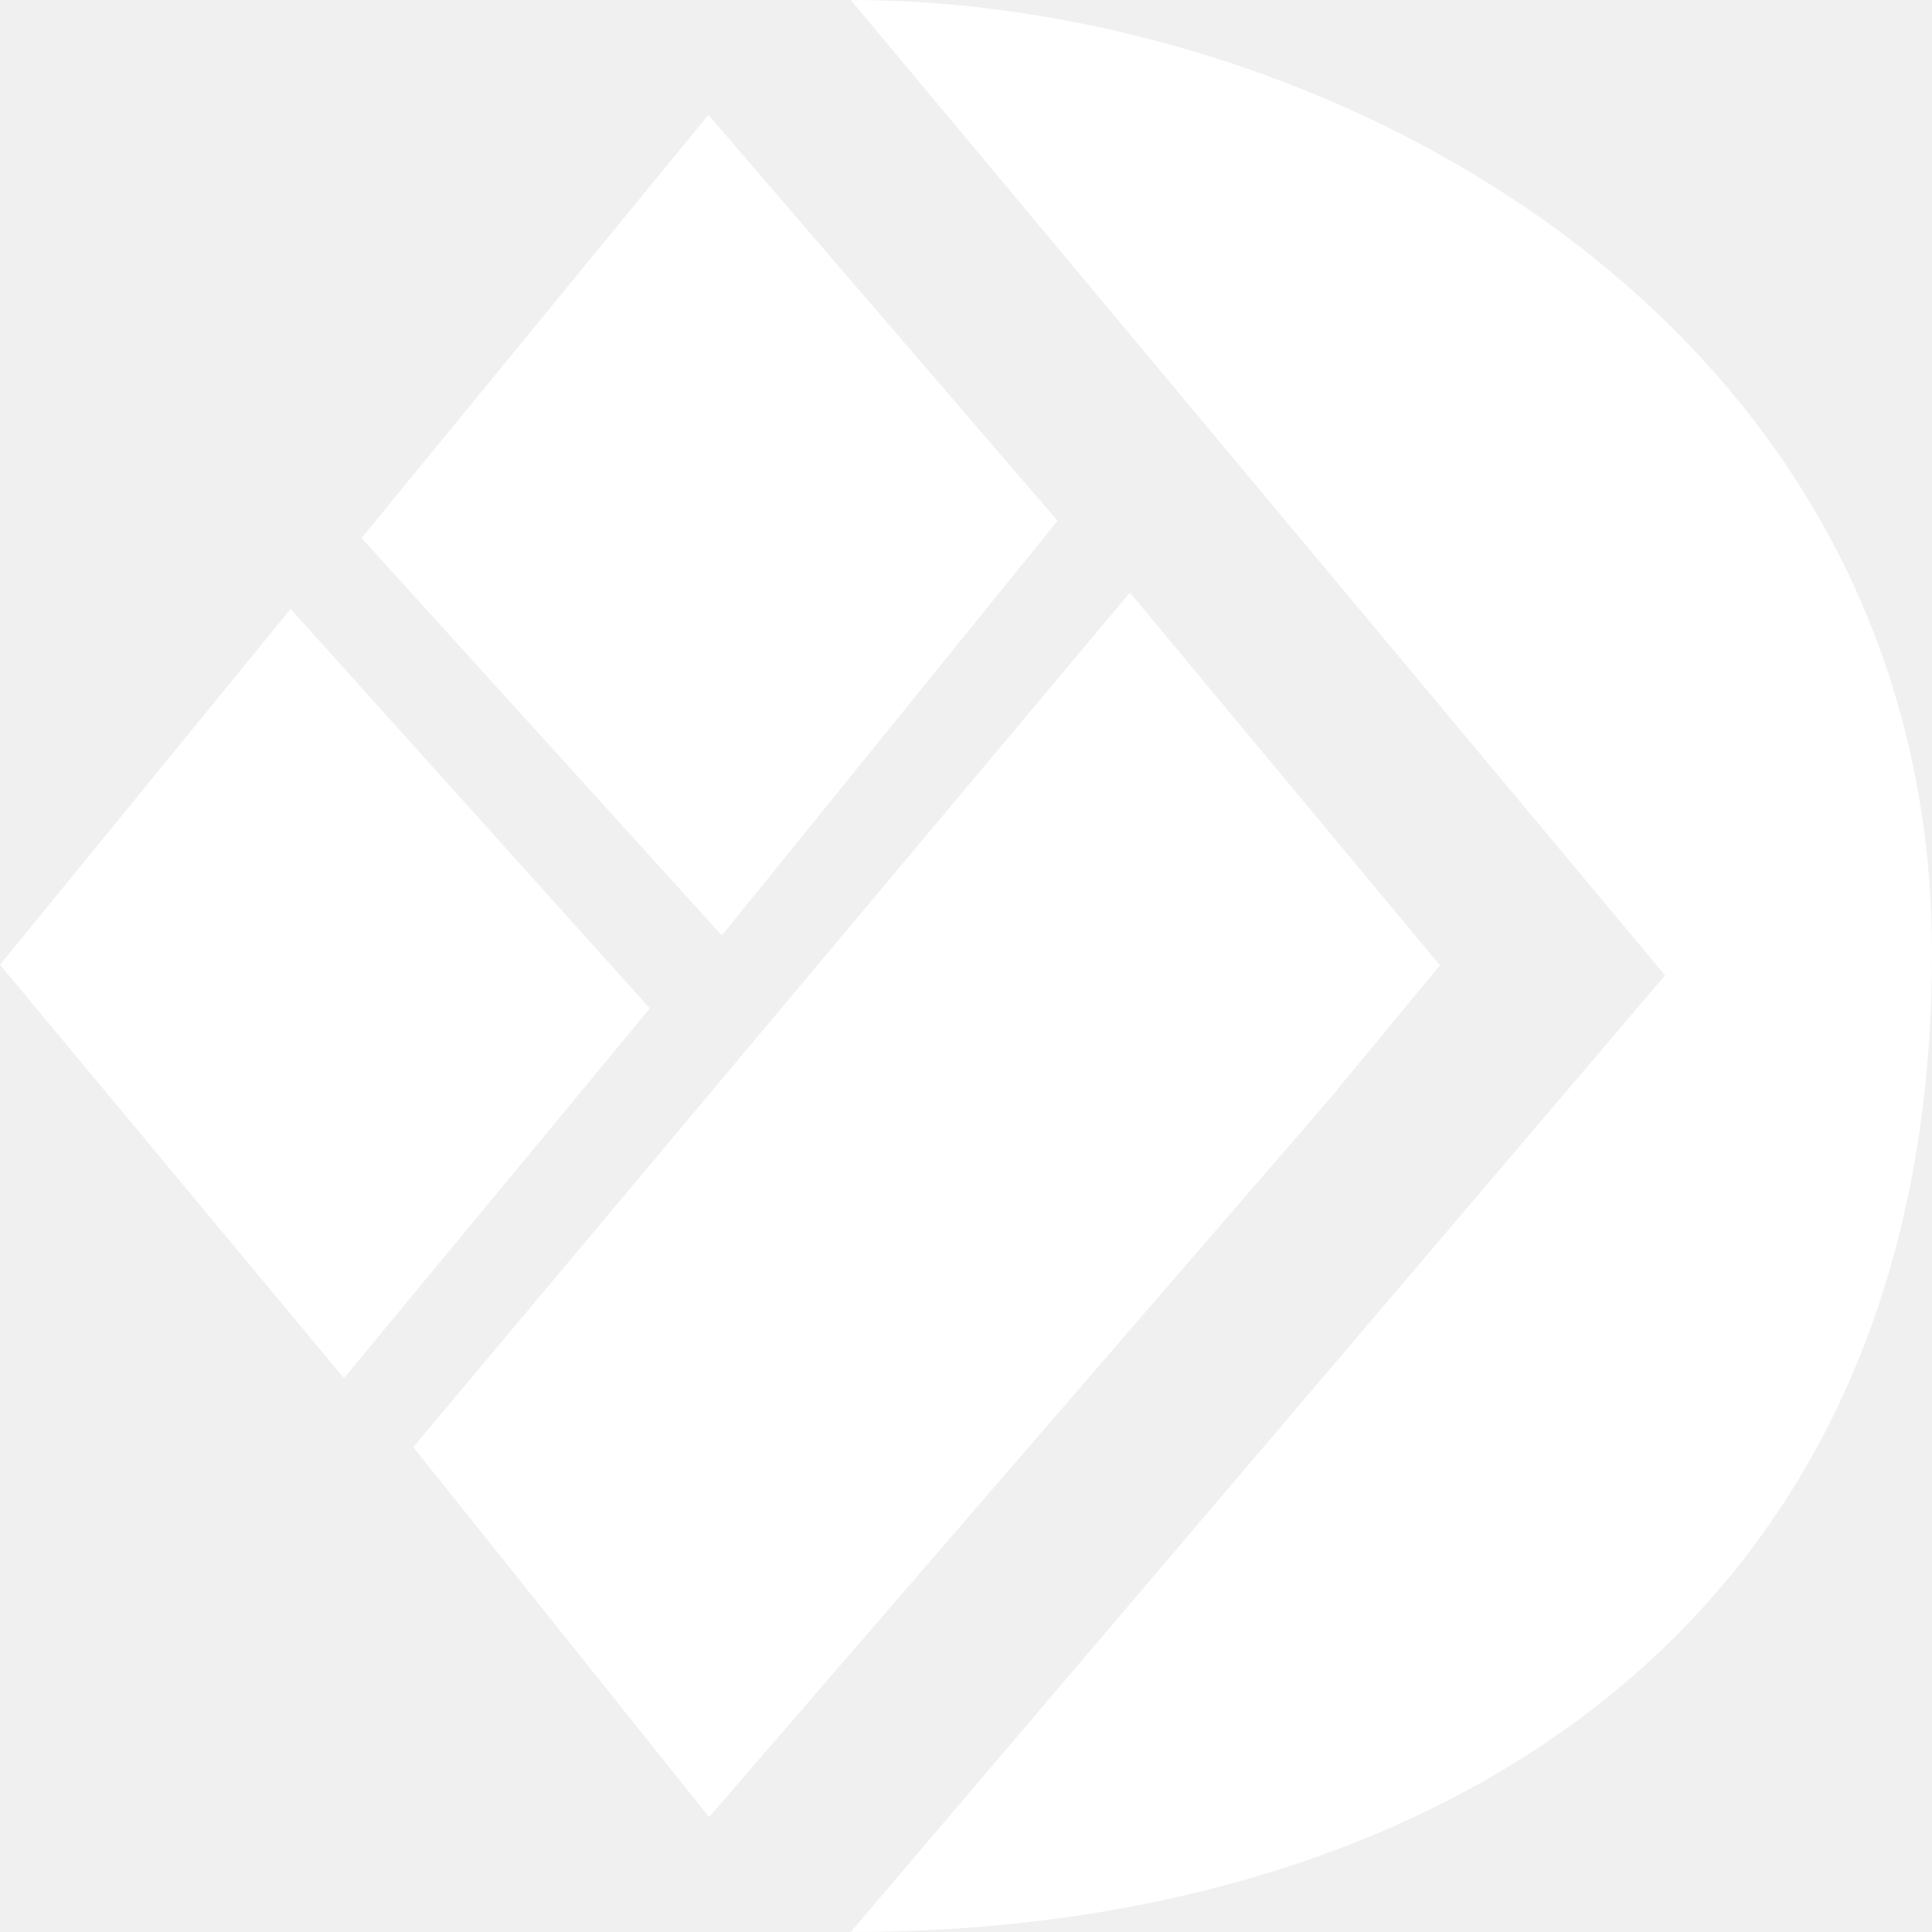
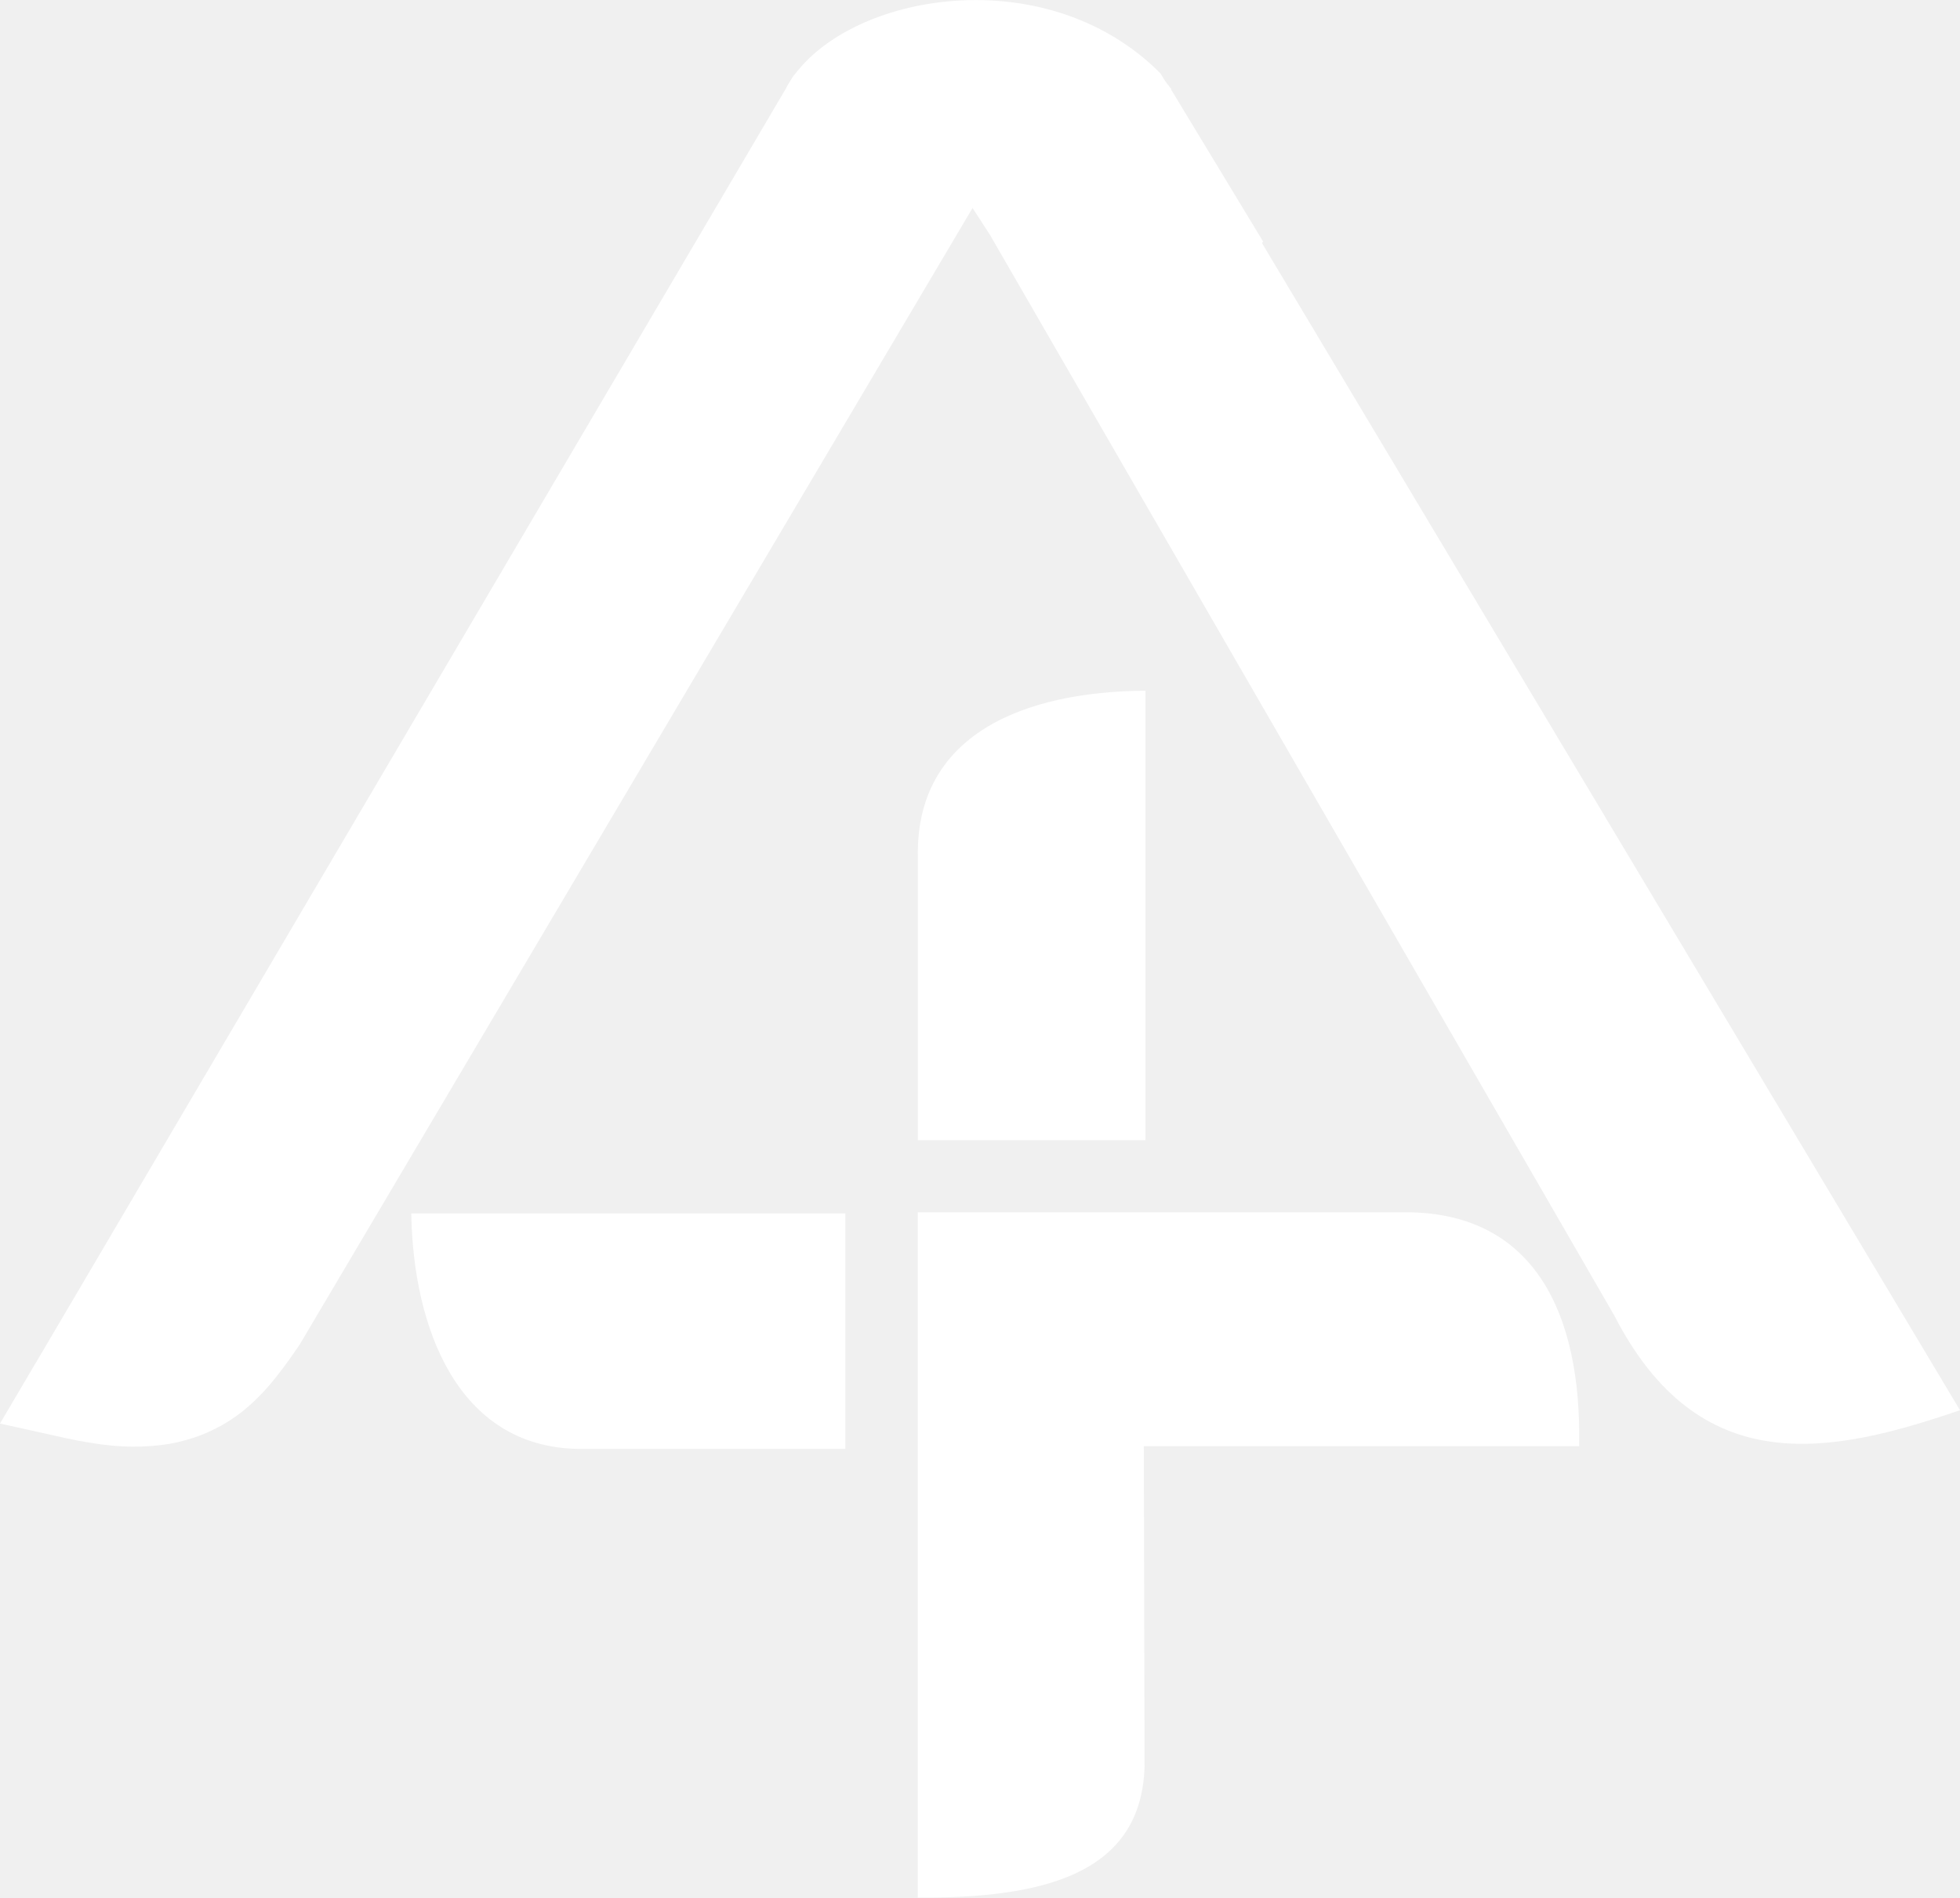
- <svg xmlns="http://www.w3.org/2000/svg" xml:space="preserve" width="11.906mm" height="11.906mm" version="1.1" style="shape-rendering:geometricPrecision; text-rendering:geometricPrecision; image-rendering:optimizeQuality; fill-rule:evenodd; clip-rule:evenodd" viewBox="0 0 107.62 107.62">
+ <svg xmlns="http://www.w3.org/2000/svg" xml:space="preserve" width="12.209mm" height="11.821mm" version="1.1" style="shape-rendering:geometricPrecision; text-rendering:geometricPrecision; image-rendering:optimizeQuality; fill-rule:evenodd; clip-rule:evenodd" viewBox="0 0 132.2 128">
  <defs>
    <style type="text/css">
   
-     .fil0 {fill:white}
+     .fil0 {fill:#FFFFFF}
+     .fil2 {fill:#FFFFFF}
+     .fil1 {fill:#FFFFFF;fill-rule:nonzero}
   
  </style>
  </defs>
  <g id="Layer_x0020_1">
-     <g id="_2164517187632">
+     <g id="_2158395726832">
      <g>
-         <polygon class="fil0" points="58.91,29.01 40.21,52.11 20.14,29.97 39.46,6.4 " />
-         <polygon class="fil0" points="23.02,80.61 62.94,33.01 80.21,53.77 74.09,61.18 39.5,101.22 " />
-         <polygon class="fil0" points="16.19,33.92 36.2,56.17 19.16,76.77 -0,53.74 " />
+         <path class="fil0" d="M77.36 8.16c-4.12,-5.72 -18.31,-5.79 -22.23,-0.86l-50.93 86.53 0.76 0.17c8.03,1.78 10.86,-1.33 13.52,-5.3l47.33 -79.95 -3.42 -2.01 0.03 -0.03 0 -0 0.02 -0.02 0.02 -0.02 0 -0 0.02 -0.02 0.02 -0.02 0 0 0.02 -0.02 0.02 -0.02 0 -0 0.02 -0.02 0.03 -0.02 0 -0 0.02 -0.02 0.02 -0.02 0.01 -0 0.02 -0.02 0.03 -0.02 0.01 -0.01 0.02 -0.02 0.02 -0.02 0.01 -0 0.02 -0.02 0.03 -0.02 0.01 -0 0.02 -0.02 0.03 -0.02 0.01 -0 0.02 -0.01 0.03 -0.02 0.01 -0 0.02 -0.01 0.03 -0.02 0.01 -0.01 0.02 -0.01 0.03 -0.02 0.01 -0 0.02 -0.01 0.03 -0.02 0.01 -0 0.02 -0.01 0.03 -0.02 0.01 -0.01 0.02 -0.01 0.03 -0.01 0.01 -0.01 0.02 -0.01 0.03 -0.01 0.02 -0.01 0.02 -0.01 0.03 -0.01 0.01 -0.01 0.02 -0.01 0.03 -0.01 0.02 -0.01 0.01 -0.01 0.03 -0.01 0.02 -0.01 0.01 -0 0.03 -0.01 0.02 -0 0.01 -0 0.03 -0.01 0.02 -0 0.01 -0 0.03 -0.01 0.02 -0 0.01 -0 0.03 -0.01 0.02 -0 0.01 -0 0.03 -0.01 0.02 -0 0.01 -0 0.05 -0.01 0.01 -0 0.03 -0 0.02 -0 0.01 -0 0.03 -0 0.02 -0 0.01 0 0 0c0.56,0.05 1.74,1.18 2.19,1.67l10.87 13.82 5.03 -5.59 -4.66 -7.7z" />
+         <path id="1" class="fil1" d="M56.91 9.22l-3.56 -3.83 0.23 -0.34 0.58 -0.65 0.62 -0.57 0.66 -0.5 0.69 -0.45 0.72 -0.4 0.75 -0.35 0.78 -0.31 0.8 -0.27 0.83 -0.23 0.85 -0.2 0.87 -0.16 0.88 -0.13 0.89 -0.09 0.9 -0.06 0.91 -0.03 0.91 0.01 0.92 0.04 0.91 0.07 0.91 0.11 0.9 0.14 0.89 0.18 0.87 0.21 0.86 0.25 0.84 0.29 0.82 0.33 0.79 0.37 0.77 0.42 0.73 0.46 0.7 0.52 0.67 0.58 0.63 0.65 0.58 0.73 -3.26 4.3 -0.25 -0.31 -0.31 -0.32 -0.38 -0.33 -0.44 -0.32 -0.49 -0.31 -0.54 -0.3 -0.59 -0.28 -0.63 -0.26 -0.67 -0.23 -0.7 -0.2 -0.73 -0.18 -0.75 -0.15 -0.77 -0.12 -0.78 -0.09 -0.79 -0.06 -0.79 -0.03 -0.79 -0.01 -0.79 0.02 -0.78 0.05 -0.76 0.08 -0.75 0.11 -0.72 0.14 -0.7 0.16 -0.66 0.19 -0.63 0.21 -0.58 0.23 -0.53 0.25 -0.48 0.26 -0.42 0.27 -0.36 0.27 -0.29 0.26 -0.22 0.24 0.23 -0.34zm-3.56 -3.83l0.11 -0.18 0.12 -0.16 -0.23 0.34zm-50.93 86.53l50.93 -86.53 3.56 3.83 -50.93 86.53 -2.15 1.12 -1.41 -4.95zm1.41 4.95l-3.83 -0.85 2.42 -4.11 1.41 4.95zm0.76 0.17l-0.76 -0.17 0.73 -6.07 0.76 0.17 -0.73 6.07zm12.11 -10.26l3.55 3.85 -0.09 0.14 -0.27 0.39 -0.27 0.39 -0.28 0.39 -0.29 0.39 -0.3 0.39 -0.31 0.39 -0.32 0.38 -0.33 0.37 -0.35 0.36 -0.37 0.36 -0.38 0.34 -0.4 0.33 -0.42 0.31 -0.43 0.29 -0.45 0.27 -0.47 0.25 -0.48 0.23 -0.5 0.21 -0.52 0.18 -0.53 0.16 -0.55 0.14 -0.57 0.11 -0.59 0.08 -0.61 0.06 -0.62 0.03 -0.64 0.01 -0.67 -0.02 -0.69 -0.05 -0.71 -0.08 -0.73 -0.11 -0.76 -0.13 -0.79 -0.16 0.73 -6.07 0.69 0.14 0.66 0.12 0.62 0.09 0.59 0.07 0.56 0.04 0.53 0.02 0.5 -0 0.48 -0.02 0.45 -0.04 0.42 -0.06 0.4 -0.08 0.38 -0.09 0.36 -0.11 0.34 -0.12 0.32 -0.13 0.3 -0.15 0.29 -0.16 0.28 -0.17 0.27 -0.18 0.25 -0.19 0.25 -0.2 0.24 -0.22 0.23 -0.23 0.23 -0.24 0.23 -0.26 0.23 -0.27 0.23 -0.28 0.23 -0.29 0.23 -0.31 0.23 -0.32 0.23 -0.33 0.23 -0.35 -0.09 0.14zm3.55 3.85l-0.04 0.07 -0.05 0.08 0.09 -0.14zm47.33 -79.95l-47.33 79.95 -3.55 -3.85 47.33 -79.95 2.68 -0.9 0.87 4.75zm-0.87 -4.75l2.73 1.6 -1.86 3.14 -0.87 -4.75zm-3.42 -2.01l3.42 2.01 -1.81 5.65 -3.42 -2.01 -0.45 -5.3 2.26 -0.35zm-1.81 5.65l-3.62 -2.12 3.17 -3.17 0.45 5.3zm2.28 -0.37l-0.03 0.03 -2.71 -4.95 0.03 -0.03 3.63 2.47 -0.92 2.47zm0.92 -2.47l0 1.55 -0.92 0.92 0.92 -2.47zm0 -0l0 0 -4.55 0 0 -0 0.88 -2.43 3.67 2.43zm-4.55 0l0 -1.51 0.88 -0.92 -0.88 2.43zm3.69 2.41l-0.02 0.02 -2.79 -4.87 0.02 -0.02 0.08 -0.08 2.71 4.95zm-2.79 -4.87l0.04 -0.04 0.04 -0.04 -0.08 0.08zm2.73 4.92l-0.02 0.02 -2.63 -5.02 0.02 -0.02 3.59 2.51 -0.96 2.51zm0.96 -2.51l0 1.59 -0.96 0.92 0.96 -2.51zm0 -0l0 0 -4.55 0 0 -0 0.97 -2.52 3.59 2.52zm-4.55 0l0 -1.6 0.97 -0.92 -0.97 2.52zm3.61 2.49l-0.02 0.02 -2.62 -5.03 0.02 -0.02 2.62 5.03 -0 0zm0 -0l-0 0 0.22 -0.21 -0.21 0.2zm0.02 -0.02l-0.02 0.02 -2.63 -5.02 0.02 -0.02 1.31 -0.57 1.31 5.59zm-2.63 -5.02l0.59 -0.57 0.72 0 -1.31 0.57zm1.32 5.59l-0 0 0 -6.15 0 0 1.31 5.59 -1.31 0.56zm1.31 -0.56l-0.59 0.56 -0.72 0 1.31 -0.56zm0.02 -0.02l-0.02 0.02 -2.62 -5.03 0.02 -0.02 2.63 5.03 -0 0zm0 -0l-0 0 -0.05 0.05 0.05 -0.05zm0.02 -0.02l-0.02 0.02 -2.63 -5.02 0.02 -0.02 3.39 3.78 -0.76 1.25zm0.76 -1.25l-0.25 0.76 -0.51 0.48 0.76 -1.25zm0 -0l-0 0 -4.15 -2.53 0 -0 0.91 -1.38 3.24 3.9zm-4.15 -2.53l0.29 -0.88 0.61 -0.5 -0.91 1.38zm3.27 3.89l-0.02 0.02 -2.34 -5.28 0.02 -0.02 2.36 5.26 -0.02 0.02zm0.02 -0.02l-0.02 0.02 0.01 -0.01 0.02 -0.01zm0.03 -0.02l-0.03 0.02 -2.39 -5.24 0.03 -0.02 0.4 -0.27 1.98 5.51zm-2.39 -5.24l0.19 -0.16 0.21 -0.11 -0.4 0.27zm1.99 5.5l-0 0 -1.58 -5.77 0 -0 2.1 5.41 -0.52 0.37zm0.52 -0.37l-0.24 0.23 -0.27 0.14 0.52 -0.37zm0.02 -0.02l-0.02 0.02 -2.61 -5.04 0.02 -0.02 2.62 5.03 -0.01 0.01zm0.01 -0.01l-0.01 0.01 0.11 -0.1 -0.1 0.1zm0.02 -0.02l-0.02 0.02 -2.62 -5.03 0.02 -0.02 0.67 -0.44 1.96 5.47zm-2.62 -5.03l0.31 -0.29 0.36 -0.14 -0.67 0.44zm1.96 5.46l-0.01 0 -1.29 -5.9 0.01 -0 1.71 5.67 -0.42 0.23zm0.42 -0.23l-0.2 0.14 -0.22 0.09 0.42 -0.23zm0.02 -0.02l-0.02 0.02 -2.13 -5.44 0.02 -0.02 2.21 5.38 -0.09 0.07zm0.09 -0.07l-0.05 0.04 -0.03 0.02 0.09 -0.07zm0.03 -0.02l-0.03 0.02 -2.3 -5.31 0.03 -0.02 2.5 5.13 -0.2 0.18zm0.2 -0.18l-0.09 0.09 -0.11 0.09 0.2 -0.18zm0.01 -0.01l-0.01 0.01 -2.71 -4.95 0.01 -0.01 0.21 -0.18 2.5 5.13zm-2.71 -4.95l0.1 -0.1 0.11 -0.09 -0.21 0.18zm2.52 5.12l-0.02 0.02 -2.3 -5.31 0.02 -0.02 2.33 5.28 -0.04 0.03zm0.04 -0.03l-0.02 0.01 -0.02 0.02 0.04 -0.03zm0.02 -0.02l-0.02 0.02 -2.37 -5.25 0.02 -0.02 0.54 -0.32 1.83 5.58zm-2.37 -5.25l0.25 -0.21 0.29 -0.11 -0.54 0.32zm1.84 5.57l-0.01 0 -1.29 -5.9 0.01 -0 1.71 5.67 -0.42 0.23zm0.42 -0.23l-0.2 0.14 -0.22 0.09 0.42 -0.23zm0.02 -0.02l-0.02 0.02 -2.13 -5.44 0.02 -0.02 2.17 5.41 -0.04 0.03zm0.04 -0.03l-0.03 0.02 -0.02 0.01 0.04 -0.03zm0.03 -0.02l-0.03 0.02 -2.21 -5.38 0.03 -0.02 0.42 -0.24 1.79 5.62zm-2.21 -5.38l0.2 -0.15 0.22 -0.09 -0.42 0.24zm1.8 5.62l-0.01 0 -1.38 -5.87 0.01 -0 1.78 5.64 -0.4 0.23zm0.4 -0.23l-0.19 0.14 -0.21 0.09 0.4 -0.23zm0.02 -0.02l-0.02 0.02 -2.18 -5.4 0.02 -0.02 0.03 -0.02 2.15 5.43zm-2.18 -5.4l0 -0 0.03 -0.02 -0.03 0.02zm2.17 5.41l-0.03 0.02 -2.11 -5.45 0.03 -0.02 0.05 -0.03 2.06 5.49zm-2.11 -5.45l0.05 -0.03 0 -0 -0.05 0.04zm2.07 5.48l-0.01 0 -2.01 -5.52 0.01 -0 0.15 -0.09 1.86 5.61zm-2.01 -5.52l0.07 -0.04 0.08 -0.05 -0.15 0.09zm1.89 5.6l-0.02 0.01 -1.72 -5.7 0.02 -0.01 1.91 5.58 -0.2 0.12zm0.2 -0.12l-0.1 0.07 -0.1 0.06 0.2 -0.12zm0.03 -0.02l-0.03 0.02 -2.11 -5.45 0.03 -0.02 0.05 -0.03 2.06 5.49zm-2.11 -5.45l0.05 -0.03 0 -0 -0.05 0.04zm2.07 5.48l-0.01 0 -2.01 -5.52 0.01 -0 0.11 -0.07 1.9 5.59zm-2.01 -5.52l0.05 -0.04 0.06 -0.03 -0.11 0.07zm1.92 5.58l-0.02 0.01 -1.79 -5.66 0.02 -0.01 1.82 5.64 -0.03 0.02zm0.03 -0.02l-0.03 0.02 0.03 -0.02 -0 0zm0.03 -0.02l-0.03 0.02 -1.85 -5.63 0.03 -0.02 2.03 5.5 -0.18 0.12zm0.18 -0.12l-0.09 0.07 -0.09 0.05 0.18 -0.12zm0.01 -0.01l-0.01 0.01 -2.21 -5.38 0.01 -0.01 0.39 -0.23 1.81 5.61zm-2.21 -5.38l0.19 -0.14 0.21 -0.09 -0.39 0.23zm1.83 5.61l-0.02 0.01 -1.42 -5.85 0.02 -0.01 1.72 5.68 -0.3 0.16zm0.3 -0.16l-0.14 0.1 -0.15 0.07 0.3 -0.16zm0.03 -0.02l-0.03 0.02 -2.01 -5.52 0.03 -0.02 0.36 -0.19 1.65 5.71zm-2.01 -5.52l0.17 -0.11 0.19 -0.08 -0.36 0.19zm1.66 5.71l-0.01 0 -1.29 -5.9 0.01 -0 1.47 5.82 -0.18 0.09zm0.18 -0.09l-0.09 0.05 -0.09 0.04 0.18 -0.09zm0.02 -0.01l-0.02 0.01 -1.66 -5.73 0.02 -0.01 1.75 5.68 -0.09 0.05zm0.09 -0.05l-0.03 0.02 -0.06 0.03 0.09 -0.05zm0.03 -0.02l-0.03 0.02 -1.85 -5.63 0.03 -0.02 0.28 -0.14 1.57 5.76zm-1.85 -5.63l0.13 -0.08 0.15 -0.06 -0.28 0.14zm1.58 5.76l-0.01 0 -1.29 -5.9 0.01 -0 1.36 5.87 -0.06 0.03zm0.06 -0.03l-0.02 0.01 -0.04 0.02 0.06 -0.03zm0.02 -0.01l-0.02 0.01 -1.42 -5.85 0.02 -0.01 1.58 5.77 -0.16 0.08zm0.16 -0.08l-0.08 0.04 -0.08 0.04 0.16 -0.08zm0.03 -0.02l-0.03 0.02 -1.74 -5.69 0.03 -0.02 1.88 5.6 -0.14 0.08zm0.14 -0.08l-0.06 0.04 -0.07 0.04 0.14 -0.08zm0.01 -0.01l-0.01 0.01 -2.01 -5.52 0.01 -0.01 0.46 -0.23 1.55 5.75zm-2.01 -5.52l0.22 -0.15 0.24 -0.08 -0.46 0.23zm1.57 5.74l-0.02 0.01 -1.09 -5.98 0.02 -0.01 1.31 5.89 -0.22 0.09zm0.22 -0.09l-0.11 0.05 -0.11 0.04 0.22 -0.09zm0.03 -0.01l-0.03 0.01 -1.52 -5.8 0.03 -0.01 0.09 -0.04 1.43 5.84zm-1.52 -5.8l0.05 -0.02 0.04 -0.02 -0.09 0.04zm1.44 5.84l-0.01 0.01 -1.34 -5.88 0.01 -0.01 1.56 5.78 -0.22 0.11zm0.22 -0.11l-0.11 0.06 -0.11 0.05 0.22 -0.11zm0.02 -0.01l-0.02 0.01 -1.77 -5.67 0.02 -0.01 0.18 -0.09 1.59 5.76zm-1.77 -5.67l0.08 -0.05 0.1 -0.04 -0.18 0.09zm1.62 5.75l-0.03 0.01 -1.41 -5.85 0.03 -0.01 0.12 -0.05 1.29 5.9zm-1.41 -5.85l0.07 -0.03 0.05 -0.02 -0.12 0.05zm1.3 5.9l-0.02 0.01 -1.16 -5.95 0.02 -0.01 1.27 5.91 -0.11 0.04zm0.11 -0.04l-0.06 0.03 -0.05 0.02 0.11 -0.04zm0.02 -0.01l-0.02 0.01 -1.38 -5.87 0.02 -0.01 0.03 -0.01 1.34 5.88zm-1.38 -5.87l0.01 -0 0.02 -0.01 -0.03 0.01zm1.37 5.87l-0.03 0.01 -1.31 -5.89 0.03 -0.01 0.03 -0.01 1.28 5.91zm-1.31 -5.89l0.03 -0.01 0.02 -0.01 -0.05 0.02zm1.29 5.9l-0.01 0.01 -1.25 -5.92 0.01 -0.01 1.31 5.89 -0.06 0.03zm0.06 -0.03l-0.05 0.02 -0.02 0.01 0.06 -0.03zm0.02 -0.01l-0.02 0.01 -1.38 -5.87 0.02 -0.01 0.08 -0.03 1.3 5.9zm-1.38 -5.87l0.05 -0.02 0.03 -0.01 -0.08 0.03zm1.32 5.89l-0.03 0.01 -1.22 -5.93 0.03 -0.01 0.12 -0.04 1.09 5.97zm-1.22 -5.93l0.06 -0.02 0.07 -0.02 -0.12 0.04zm1.11 5.97l-0.02 0.01 -0.97 -6.01 0.02 -0.01 1.21 5.92 -0.24 0.09zm0.24 -0.09l-0.12 0.05 -0.12 0.04 0.24 -0.09zm0.01 -0.01l-0.01 0.01 -1.45 -5.83 0.01 -0.01 0.24 -0.09 1.21 5.92zm-1.45 -5.83l0.11 -0.05 0.12 -0.04 -0.24 0.09zm1.24 5.91l-0.03 0.01 -0.97 -6.01 0.03 -0.01 1.1 5.97 -0.12 0.04zm0.12 -0.04l-0.05 0.02 -0.07 0.02 0.12 -0.04zm0.02 -0.01l-0.02 0.01 -1.22 -5.93 0.02 -0.01 0.16 -0.05 1.06 5.98zm-1.22 -5.93l0.08 -0.03 0.08 -0.02 -0.16 0.05zm1.07 5.98l-0.01 0 -0.9 -6.03 0.01 -0 1.01 6 -0.11 0.04zm0.11 -0.04l-0.06 0.02 -0.05 0.01 0.11 -0.04zm0.03 -0.01l-0.03 0.01 -1.13 -5.96 0.03 -0.01 0.15 -0.05 0.98 6.01zm-1.13 -5.96l0.08 -0.03 0.07 -0.02 -0.15 0.05zm1 6l-0.02 0 -0.83 -6.05 0.02 -0 0 0 0.83 6.05zm0.01 -0l-0.01 0 -0.83 -6.05 0.01 -0 0.98 6.01 -0.15 0.05zm0.15 -0.05l-0.08 0.03 -0.07 0.02 0.15 -0.05zm0.03 -0.01l-0.03 0.01 -1.13 -5.96 0.03 -0.01 0.12 -0.04 1 6zm-1.13 -5.96l0.06 -0.02 0.06 -0.02 -0.12 0.04zm1.02 6l-0.02 0 -0.88 -6.04 0.02 -0 0.06 -0.01 0.82 6.05zm-0.88 -6.04l0.02 -0.01 0.03 -0.01 -0.06 0.01zm0.84 6.05l-0.01 0 -0.77 -6.07 0.01 -0 0.83 6.05 -0.06 0.02zm0.06 -0.02l-0.03 0.01 -0.03 0.01 0.06 -0.02zm0.03 -0.01l-0.03 0.01 -0.89 -6.04 0.03 -0.01 0.17 -0.04 0.72 6.07zm-0.89 -6.04l0.09 -0.02 0.08 -0.01 -0.17 0.04zm0.74 6.07l-0.02 0 -0.56 -6.11 0.02 -0 0.99 5.98 -0.43 0.13zm0.43 -0.13l-0.21 0.09 -0.22 0.04 0.43 -0.13zm0.01 -0l-0.01 0 -1.42 -5.85 0.01 -0 0.35 -0.12 1.07 5.96zm-1.42 -5.85l0.17 -0.08 0.18 -0.04 -0.35 0.12zm1.1 5.96l-0.03 0.01 -0.71 -6.08 0.03 -0.01 0.06 -0.01 0.65 6.09zm-0.71 -6.08l0.03 -0.01 0.03 -0.01 -0.06 0.01zm0.67 6.09l-0.02 0 -0.59 -6.1 0.02 -0 0.84 6.04 -0.25 0.06zm0.25 -0.06l-0.13 0.04 -0.12 0.02 0.25 -0.06zm0.01 -0l-0.01 0 -1.09 -5.98 0.01 -0 0.22 -0.06 0.87 6.03zm-1.09 -5.98l0.12 -0.04 0.11 -0.02 -0.22 0.06zm0.89 6.03l-0.03 0.01 -0.64 -6.09 0.03 -0.01 0.08 -0.01 0.56 6.11zm-0.64 -6.09l0.03 -0.01 0.05 -0.01 -0.08 0.01zm0.58 6.1l-0.02 0 -0.48 -6.12 0.02 -0 0.57 6.1 -0.09 0.02zm0.09 -0.02l-0.05 0.01 -0.05 0.01 0.09 -0.02zm0.01 -0l-0.01 0 -0.67 -6.09 0.01 -0 0.07 -0.01 0.59 6.1zm-0.67 -6.09l0.03 -0.01 0.04 -0.01 -0.07 0.01zm0.64 6.09l-0.05 0.01 -0.52 -6.11 0.05 -0.01 0.67 6.08 -0.15 0.03zm0.15 -0.03l-0.07 0.02 -0.09 0.01 0.15 -0.03zm0.01 -0l-0.01 0 -0.83 -6.05 0.01 -0 0.17 -0.03 0.66 6.09zm-0.83 -6.05l0.08 -0.02 0.09 -0.01 -0.17 0.03zm0.69 6.08l-0.03 0 -0.5 -6.12 0.03 -0 0.08 -0.01 0.42 6.13zm-0.5 -6.12l0.04 -0.01 0.04 -0 -0.08 0.01zm0.44 6.13l-0.02 0 -0.34 -6.14 0.02 -0 0.64 6.08 -0.3 0.06zm0.3 -0.06l-0.15 0.04 -0.16 0.02 0.3 -0.06zm0.01 -0l-0.01 0 -0.94 -6.02 0.01 -0 0.28 -0.06 0.66 6.08zm-0.94 -6.02l0.14 -0.04 0.15 -0.02 -0.28 0.06zm0.69 6.07l-0.03 0 -0.37 -6.13 0.03 -0 0.03 -0 0.34 6.14zm-0.37 -6.13l0.03 -0 0.03 -0 -0.06 0.01zm0.36 6.14l-0.02 0 -0.31 -6.14 0.02 -0 0.15 -0.01 0.15 6.15zm-0.31 -6.14l0.07 -0.01 0.08 0 -0.15 0.01zm0.16 6.15l-0.01 0 0 -6.15 0.01 0 0 0 0 6.15zm0 0l-0 0 0 -6.15 0 0 0.15 0.01 -0.15 6.15zm0 -6.15l0.07 0 0.07 0.01 -0.15 -0.01zm3.75 2.51l-3.12 4.48 0.12 0.14 -0.03 -0.03 -0.03 -0.04 -0.03 -0.03 -0.05 -0.05 -0.05 -0.05 -0.04 -0.04 -0.05 -0.05 -0.06 -0.06 -0.05 -0.05 -0.06 -0.06 -0.06 -0.06 -0.06 -0.06 -0.06 -0.05 -0.06 -0.05 -0.06 -0.05 -0.06 -0.05 -0.06 -0.05 -0.06 -0.05 -0.05 -0.04 -0.05 -0.04 -0.04 -0.03 -0.04 -0.03 -0.04 -0.03 -0.03 -0.02 -0.02 -0.01 -0.01 -0.01 -0 -0 0.02 0.01 0.03 0.01 0.06 0.02 0.09 0.02 0.12 0.02 0.3 -6.14 0.23 0.03 0.2 0.05 0.18 0.06 0.16 0.06 0.15 0.07 0.13 0.07 0.13 0.07 0.12 0.07 0.12 0.08 0.11 0.07 0.12 0.08 0.12 0.09 0.1 0.08 0.11 0.09 0.1 0.08 0.09 0.08 0.1 0.08 0.1 0.08 0.1 0.09 0.09 0.08 0.09 0.08 0.09 0.08 0.08 0.08 0.09 0.08 0.07 0.07 0.08 0.08 0.08 0.09 0.07 0.07 0.06 0.07 0.07 0.08 0.06 0.07 0.06 0.07 0.12 0.14zm-0.12 -0.14l0.06 0.06 0.06 0.08 -0.12 -0.14zm7.87 18.45l-10.87 -13.82 3.12 -4.48 10.87 13.82 -0.11 4.62 -3 -0.14zm3 0.14l-1.55 1.72 -1.46 -1.85 3 0.14zm5.03 -5.59l-5.03 5.59 -2.89 -4.76 5.03 -5.59 3.21 0.43 -0.32 4.33zm0.32 -4.33l1.44 2.38 -1.76 1.95 0.32 -4.33zm-4.66 -7.7l4.66 7.7 -3.52 3.9 -4.66 -7.7 3.39 -4.1 0.13 0.2zm-0.13 -0.2l0.07 0.1 0.06 0.1 -0.13 -0.2z" />
      </g>
-       <path class="fil0" d="M47.39 0c26.84,0 60.23,18.08 60.23,53.11 0,38.04 -28.4,54.51 -60.23,54.51l45.36 -53.29 -45.36 -54.33z" />
+       <path class="fil2" d="M53.04 5.91c6.32,-1.51 10.41,4.75 13.73,9.93l42.1 72.87c5.74,11.19 14.55,9.42 23.33,6.41l-53.92 -90.16c-7.94,-8.02 -21.88,-5.28 -25.24,0.96z" />
+       <path class="fil0" d="M61.9 128l0 -33.33 0 0 0 -12.9 33.13 0c8.45,0.13 11.66,6.81 11.48,15.78l-29.36 0 0.05 21.62c-0.23,7.26 -6.85,8.87 -15.31,8.83z" />
+       <path class="fil2" d="M57.03 97.73l-18.09 0c-8.07,-0.17 -11.07,-8.14 -11.2,-15.88l29.28 0 0 12.87 0 0 0 3.01z" />
+       <path class="fil2" d="M77.26 46.59l0 30.32 -15.35 0 0 -19.04c-0.2,-8.35 7.19,-11.23 15.35,-11.28z" />
    </g>
  </g>
</svg>
